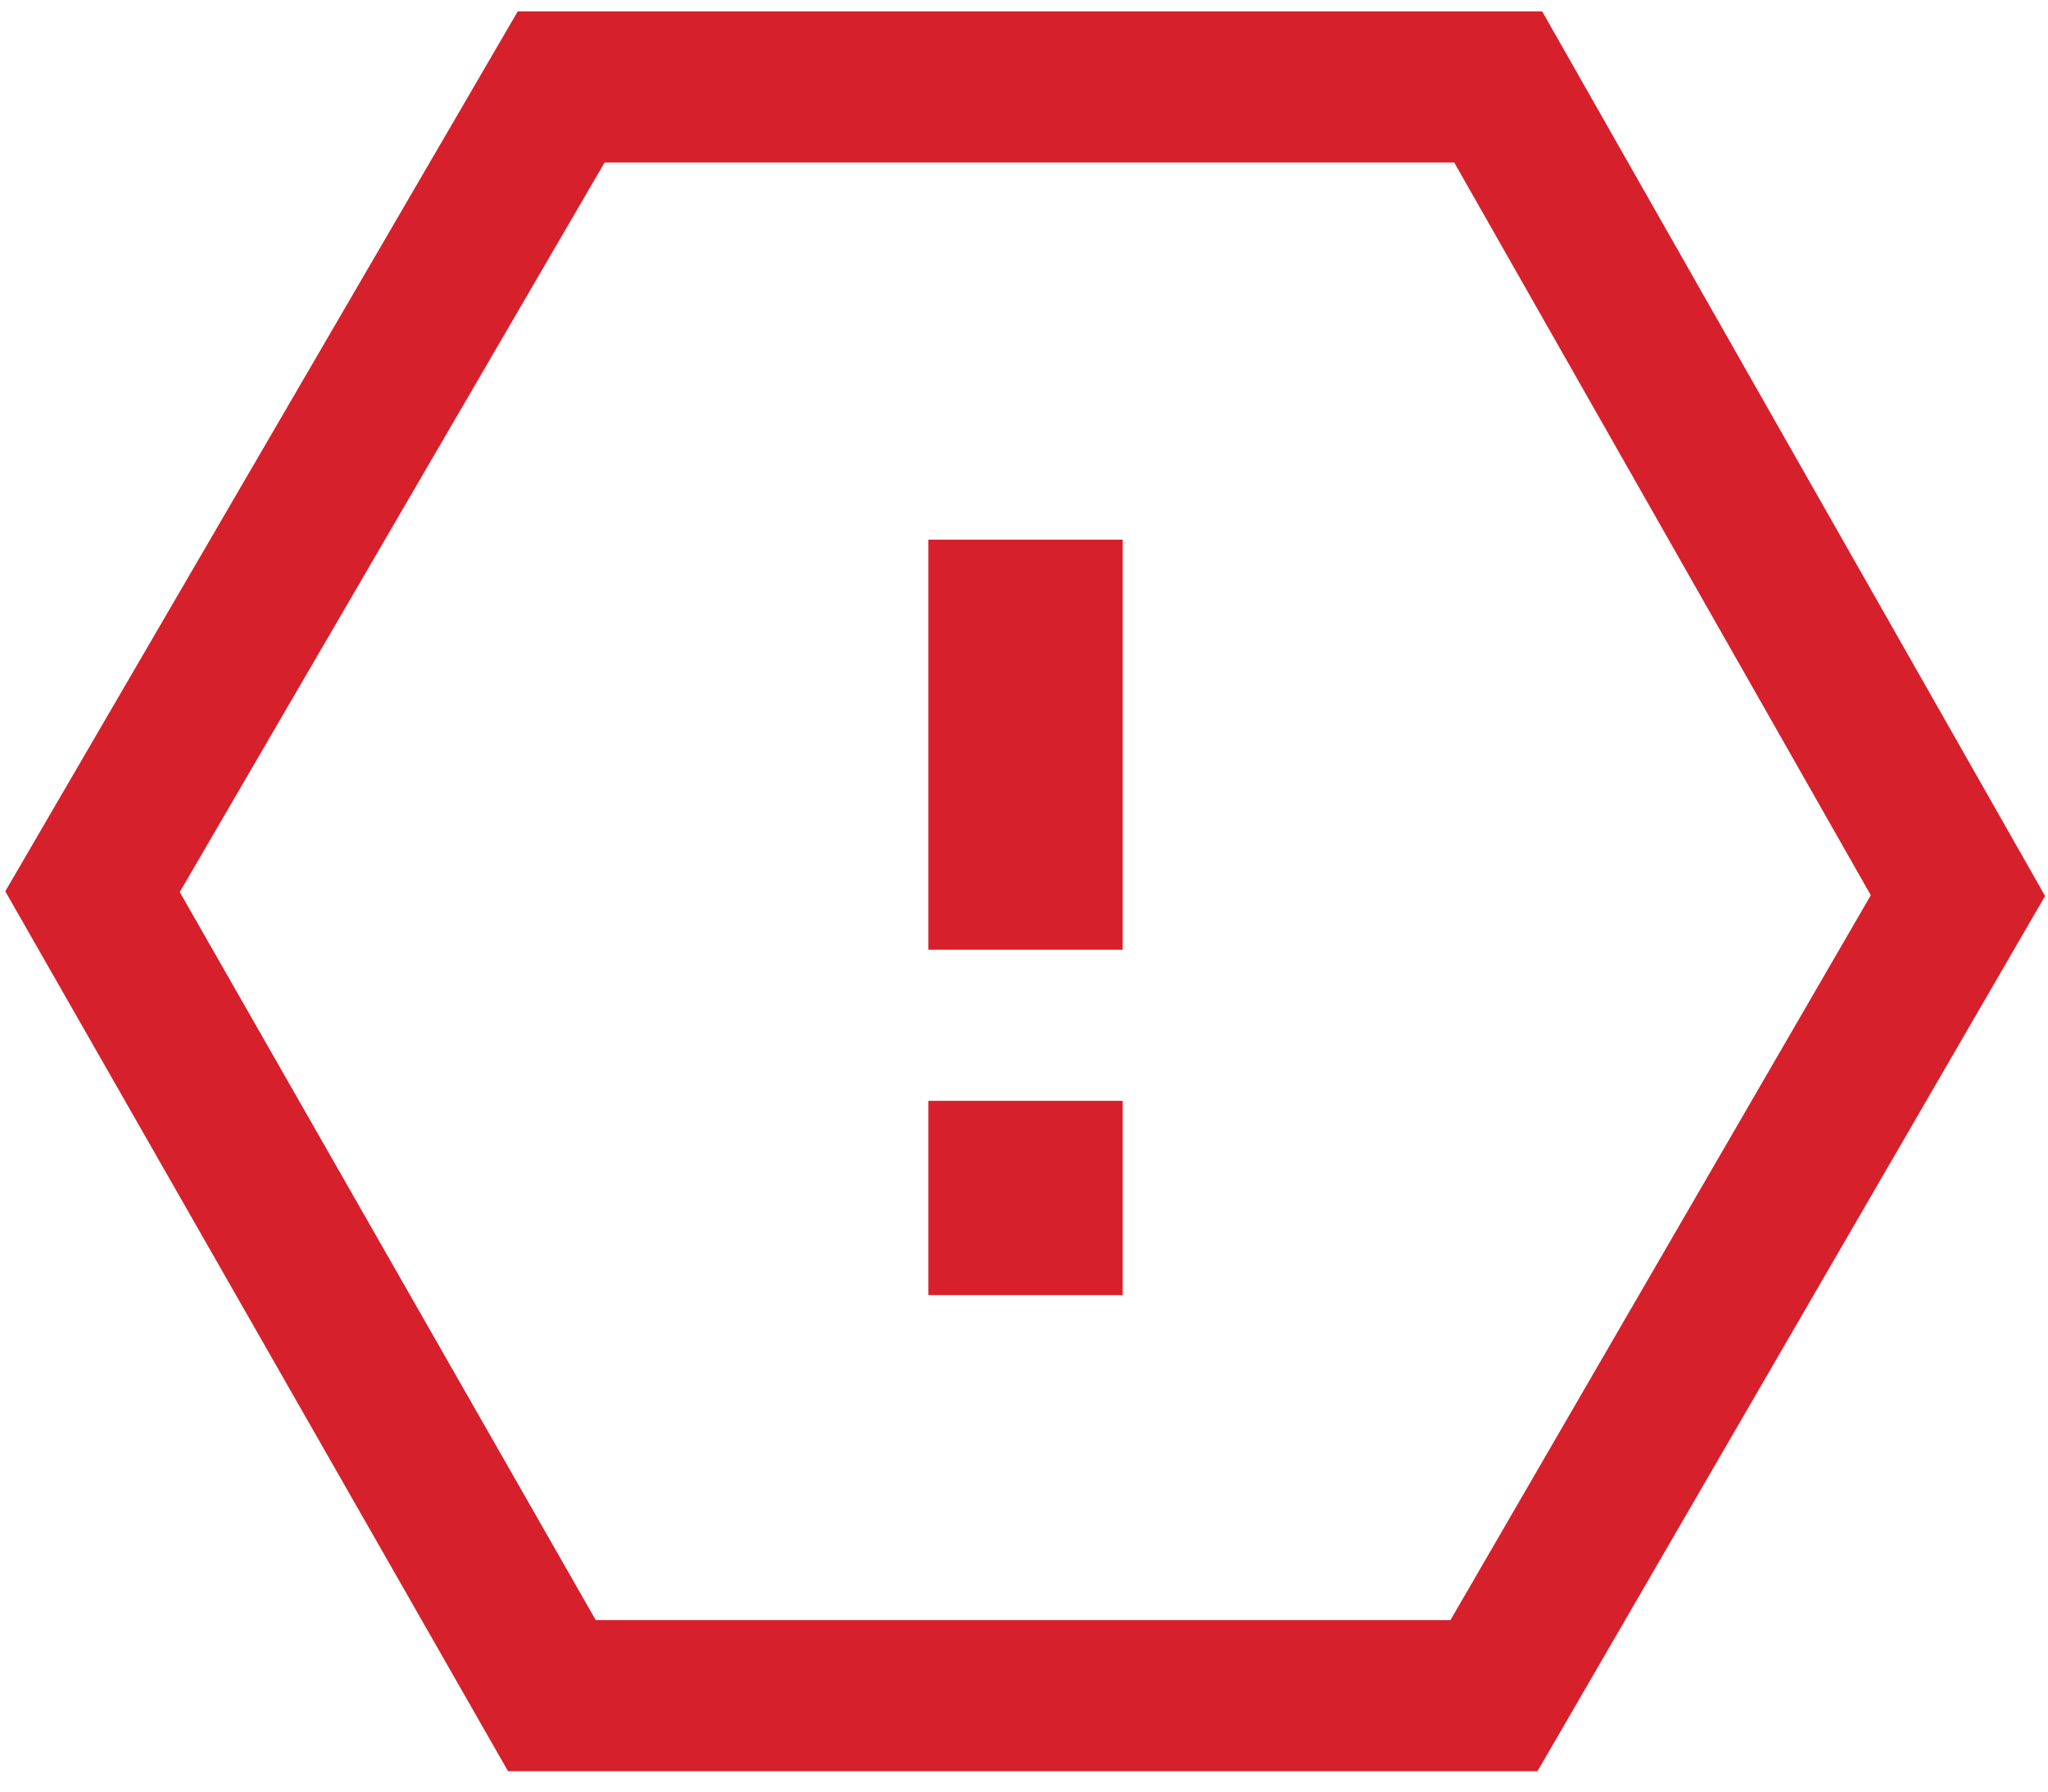
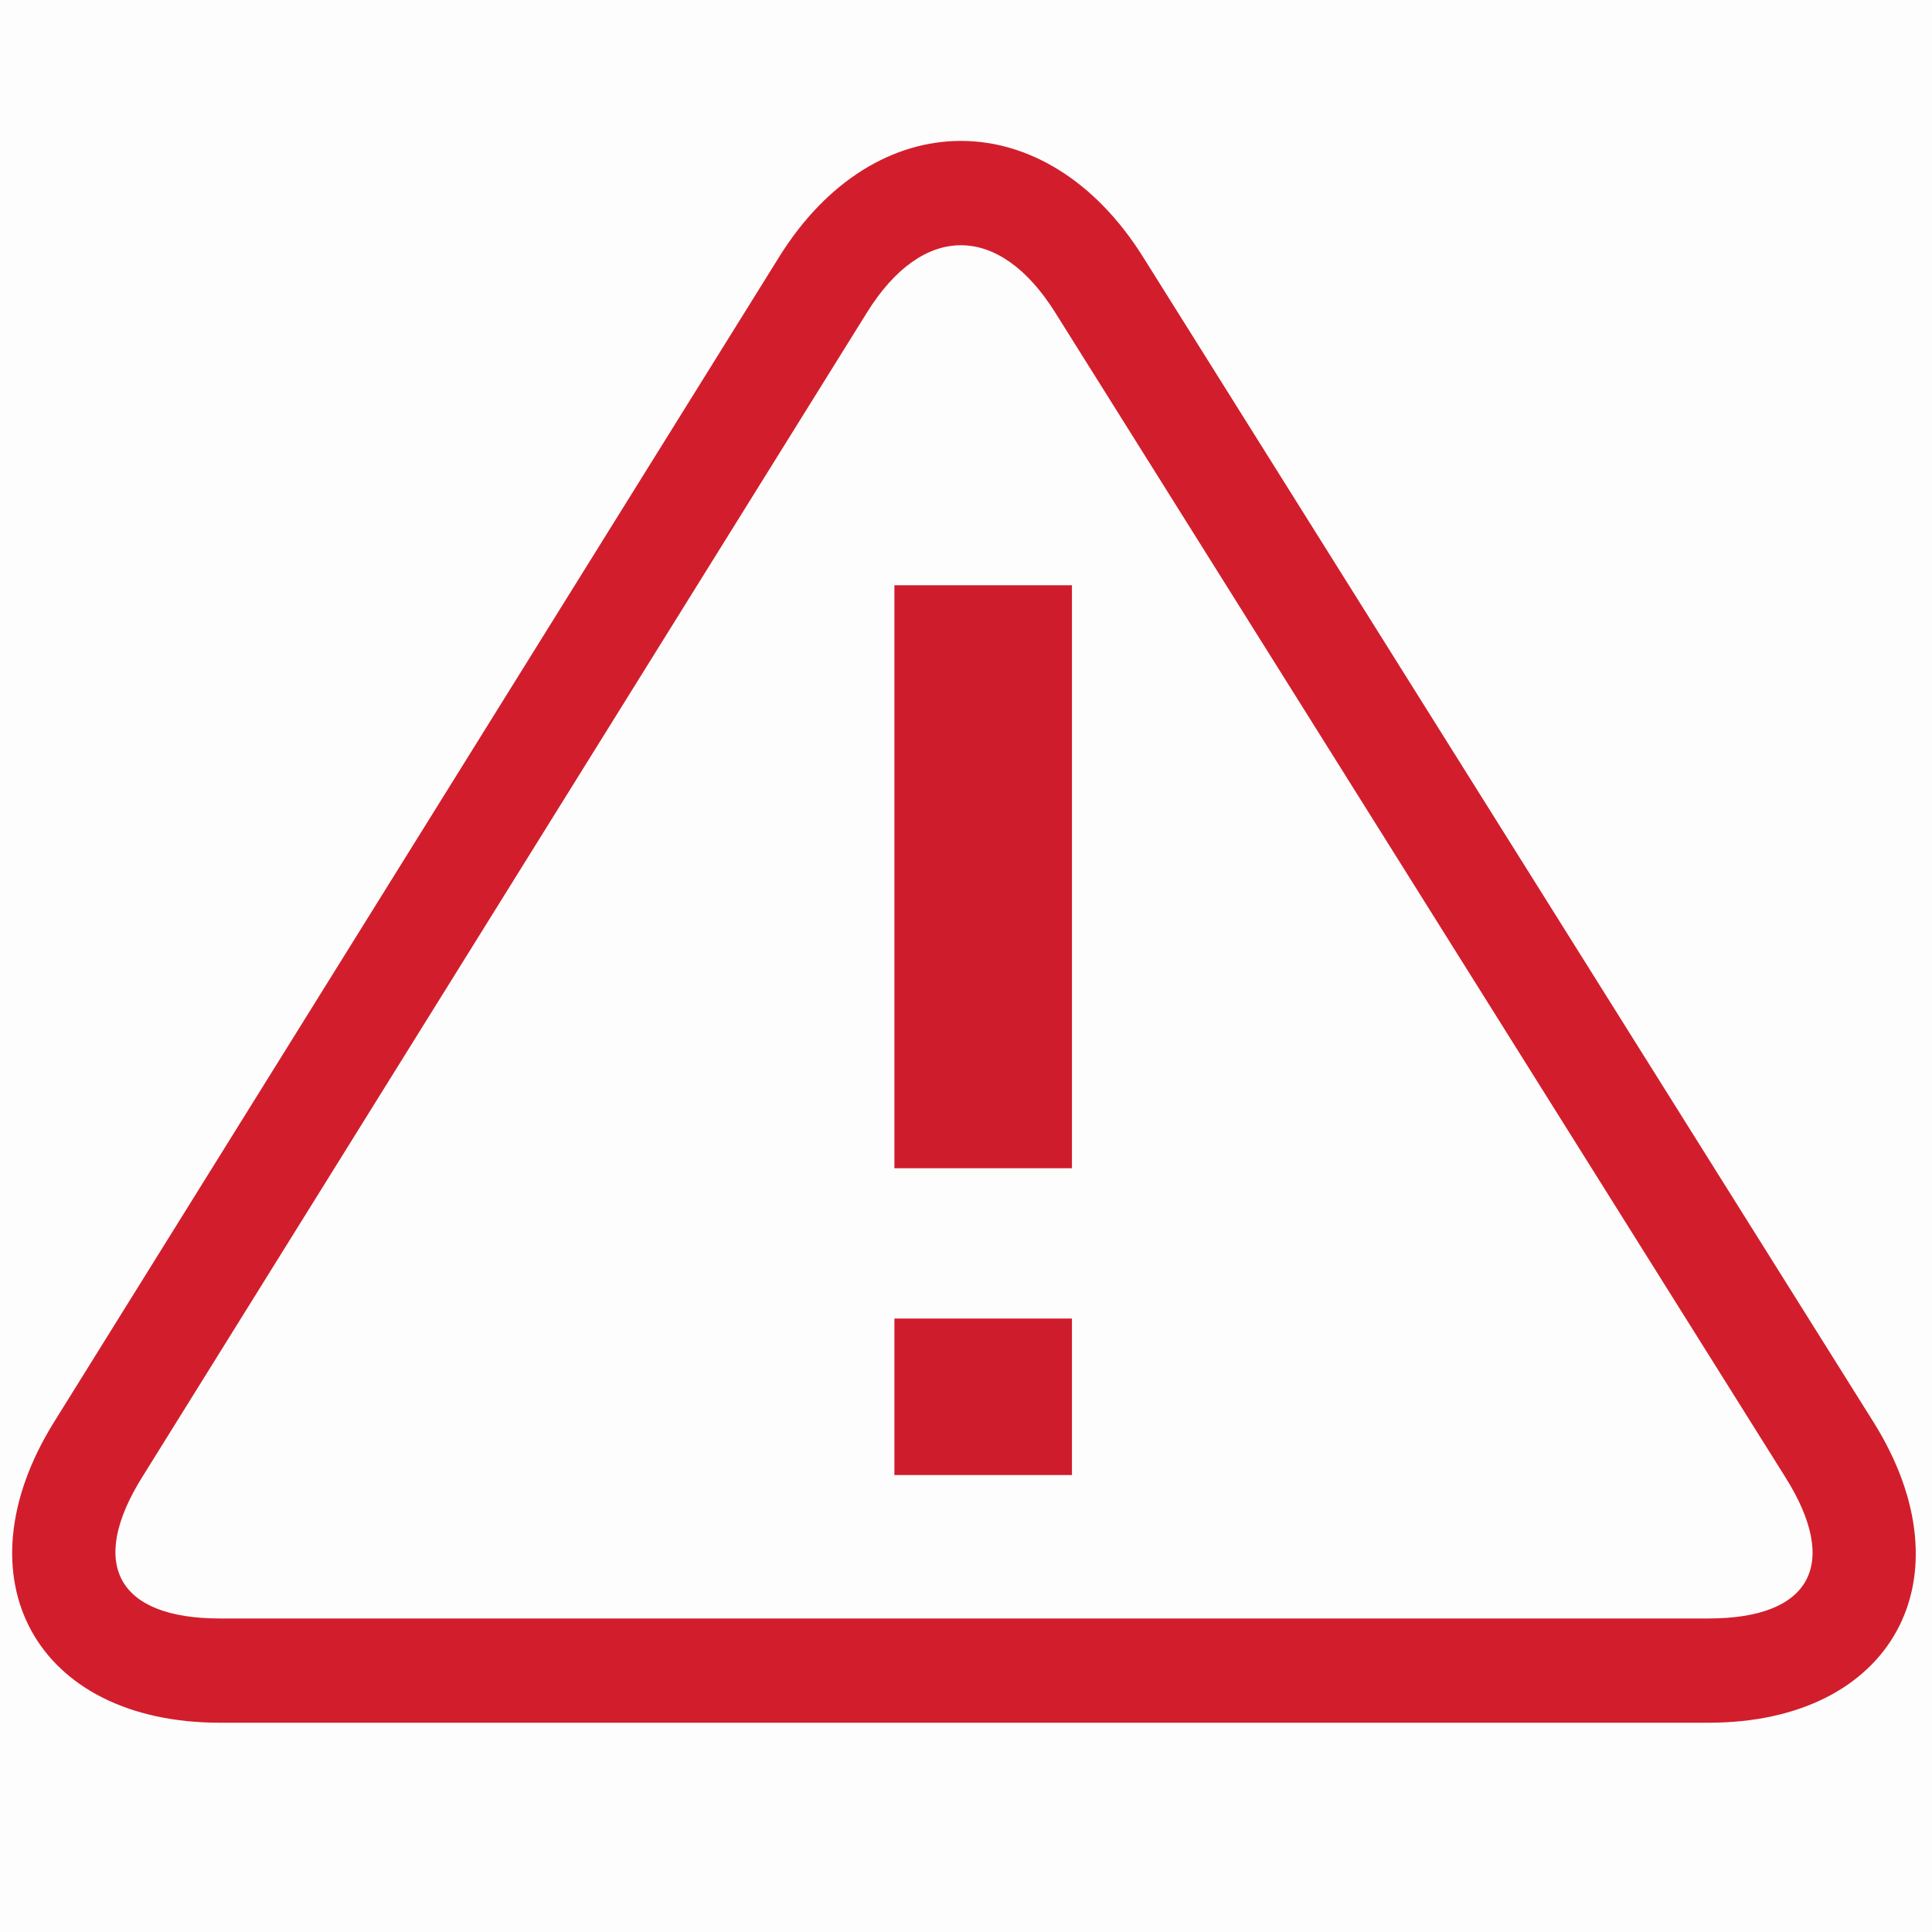
- <svg xmlns="http://www.w3.org/2000/svg" width="48" height="42" viewBox="0 0 48 42">
-   <g fill="#D6202B" fill-rule="evenodd">
-     <path d="M4.213 20.912l9.75 17.068h20.032l9.852-16.993L34.084 3.81H14.17L4.213 20.912zM12.133.268h24.012l11.787 20.736-11.897 20.518H11.907L.124 20.895 12.134.268z" fill-rule="nonzero" />
-     <path d="M21.759 12.651h4.554v9.614h-4.554zM21.759 25.807h4.554v4.554h-4.554z" />
+ <svg xmlns="http://www.w3.org/2000/svg" width="50px" height="50px" viewBox="0 0 50 50" version="1.1">
+   <defs />
+   <g id="Page-1" stroke="none" stroke-width="1" fill="none" fill-rule="evenodd">
+     <g id="warning-icon-new">
+       <rect id="Rectangle" fill-opacity="0.01" fill="#000000" x="0" y="0" width="50" height="50" />
+       <path d="M22.44,8.083 L3.676,38.234 C2.274,40.486 3.044,41.886 5.691,41.886 L44.218,41.886 C46.859,41.886 47.624,40.493 46.21,38.238 L27.308,8.087 C25.854,5.767 23.881,5.768 22.44,8.083 Z M20.164,6.65 C22.655,2.647 27.071,2.645 29.58,6.647 L48.482,36.797 C51.022,40.85 48.973,44.584 44.218,44.584 L5.691,44.584 C0.933,44.584 -1.121,40.85 1.399,36.802 L20.164,6.65 Z" id="Shape" fill="#D21E2C" fill-rule="nonzero" />
+       <path d="M27.742,30.234 L23.147,30.234 L23.147,15.146 L27.742,15.146 L27.742,30.234 Z M27.742,38.174 L23.147,38.174 L23.147,34.124 L27.742,34.124 L27.742,38.174 Z" id="Shape" fill="#CF1C2D" fill-rule="nonzero" />
+     </g>
  </g>
</svg>
